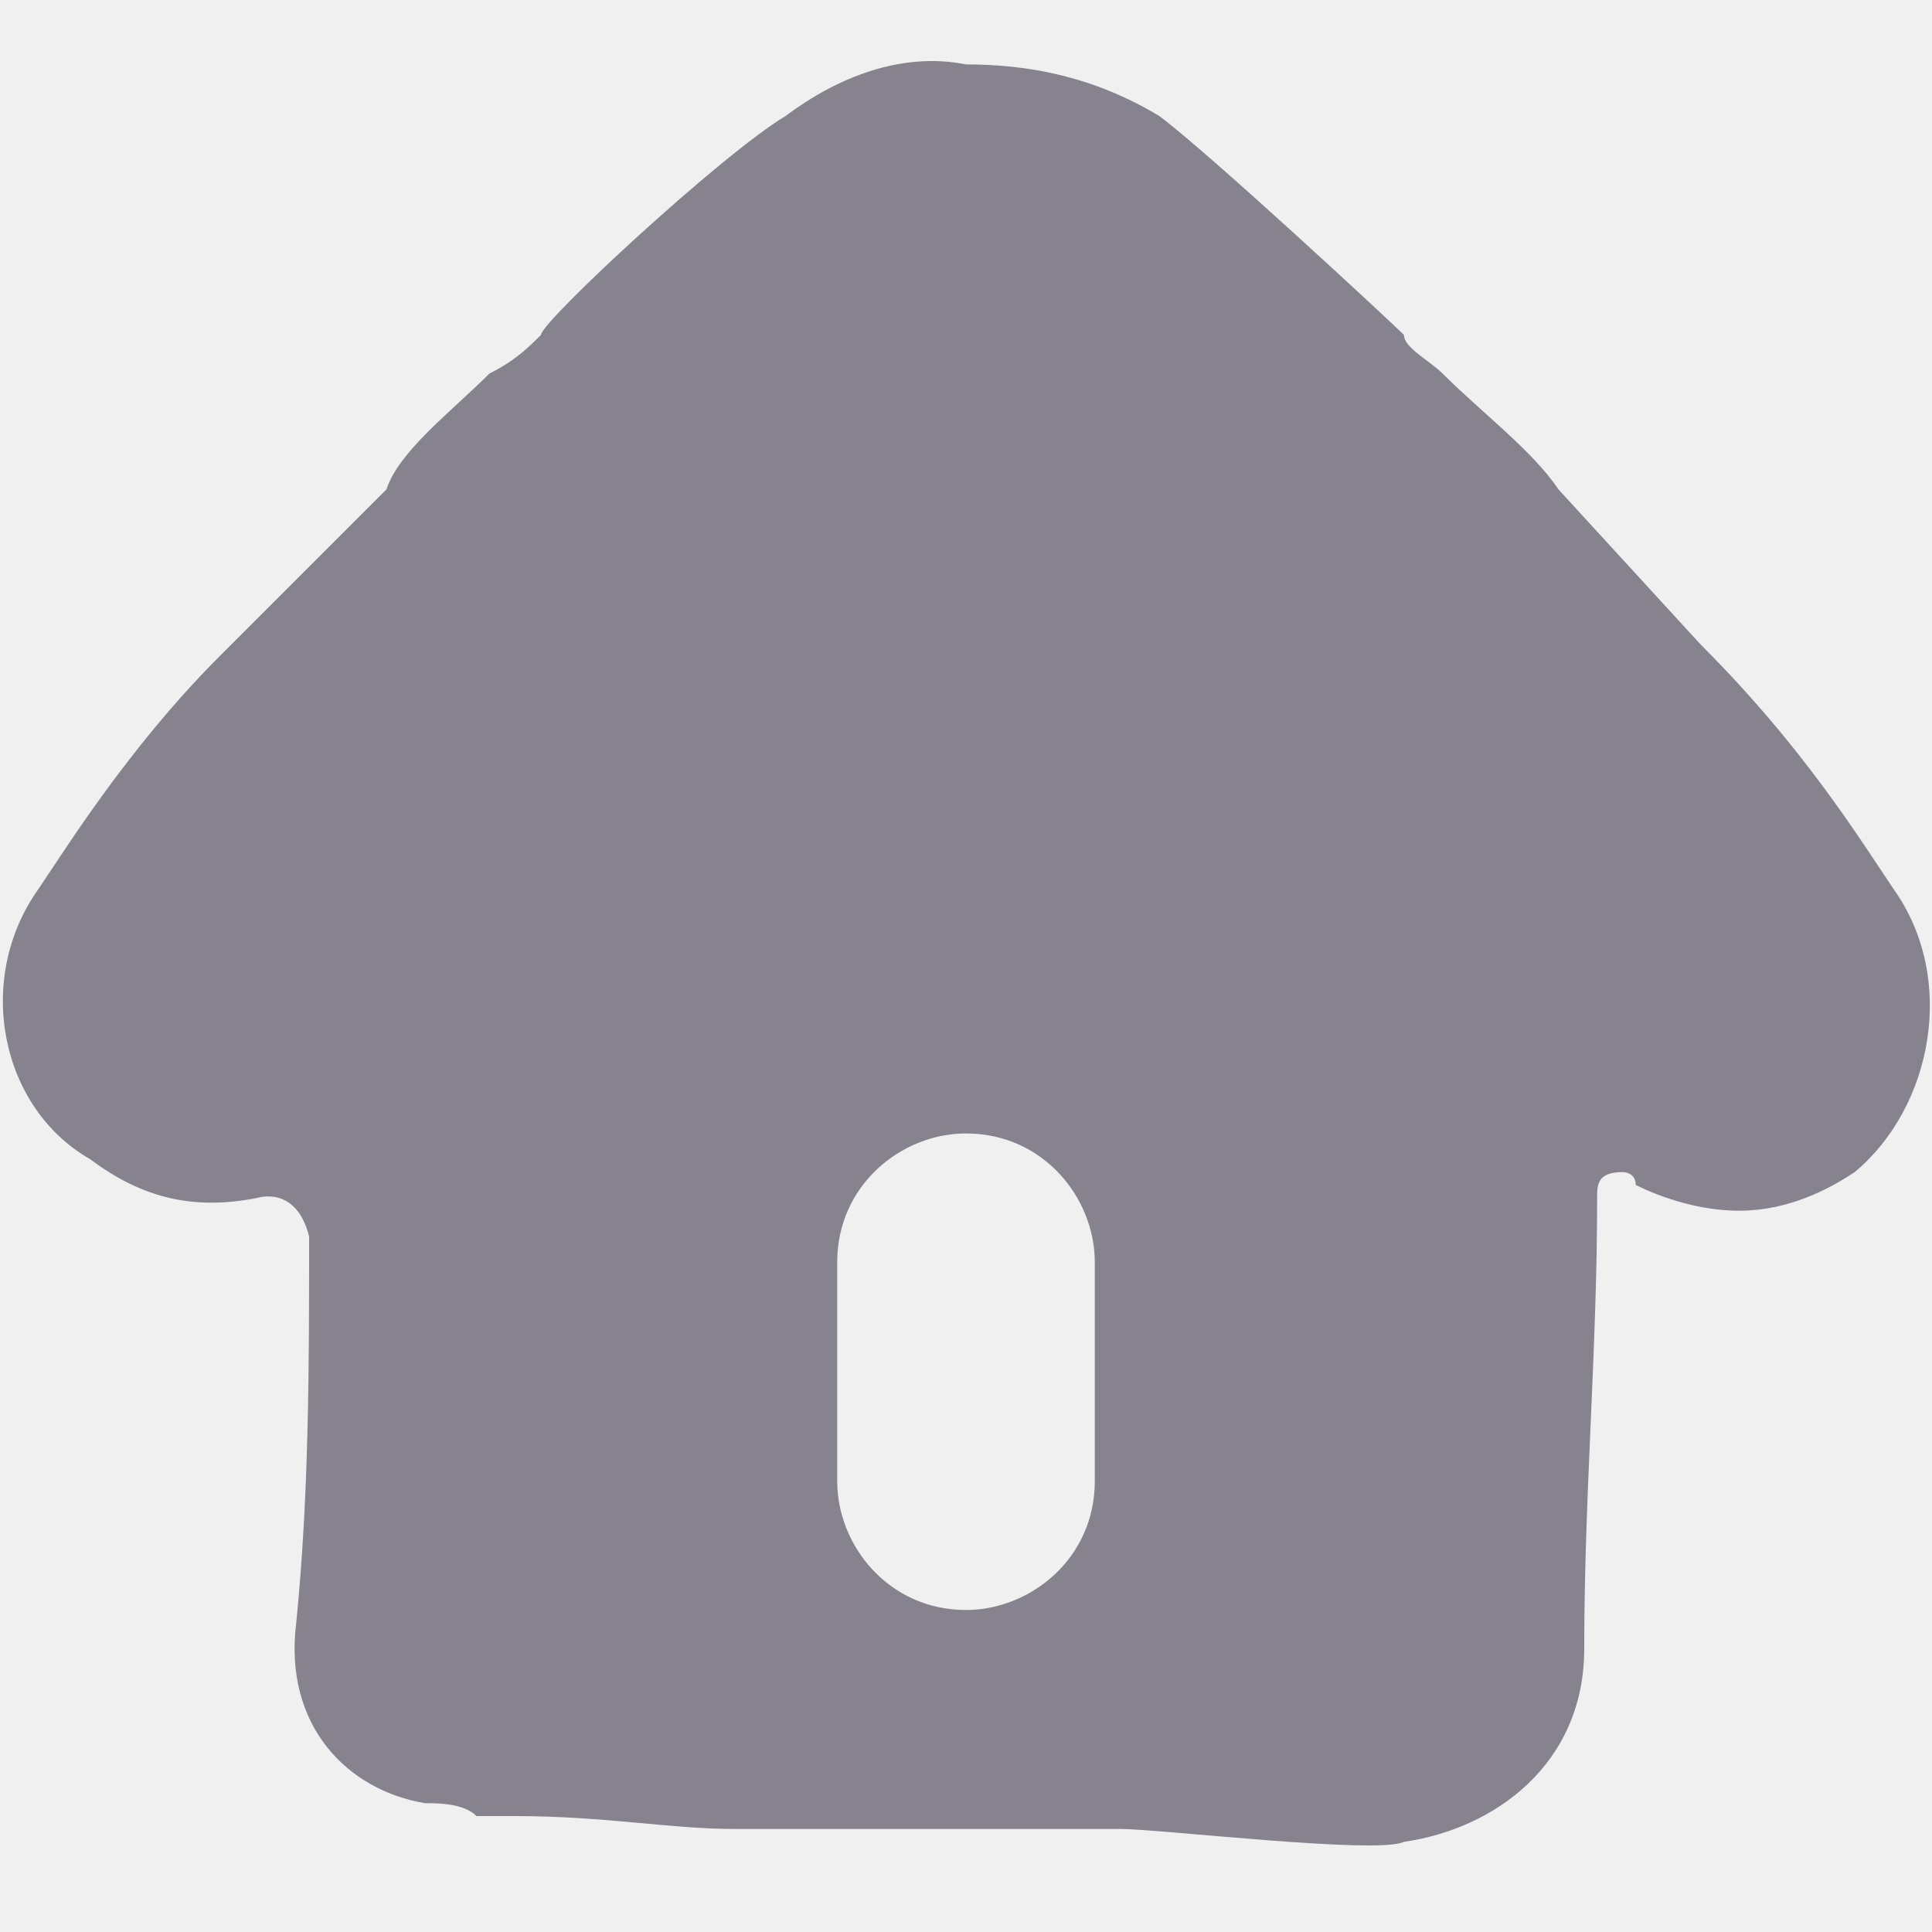
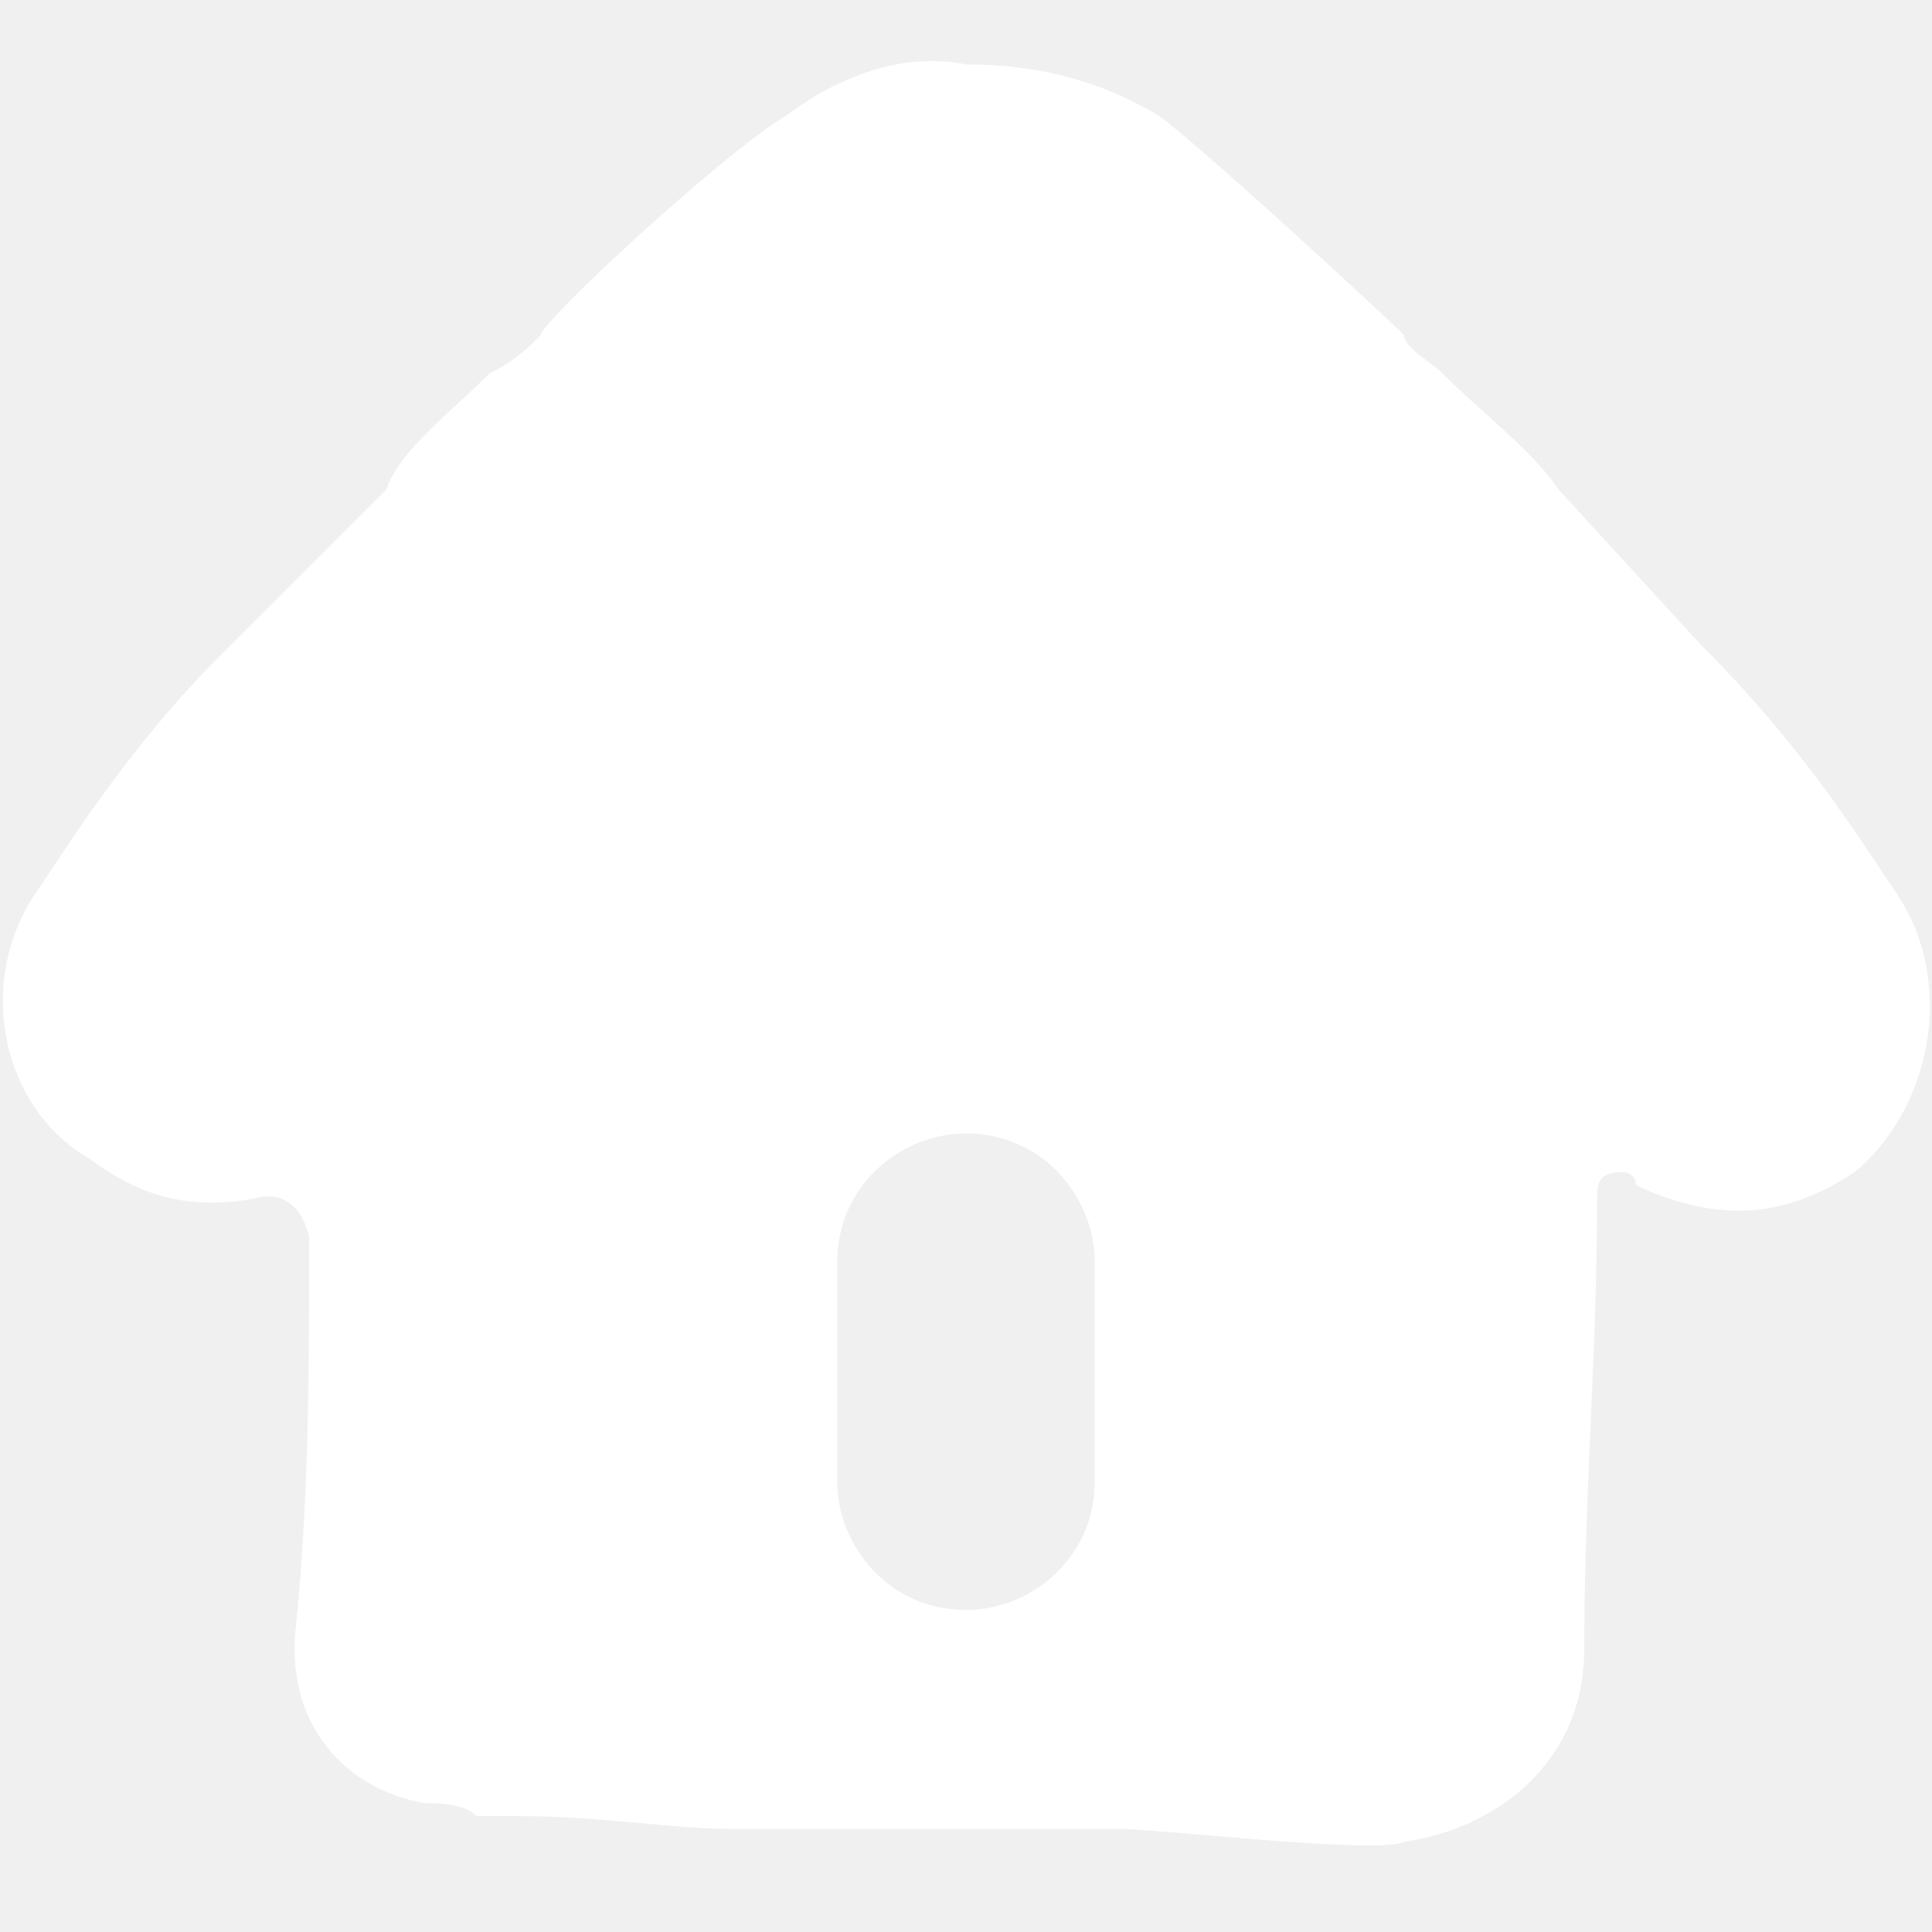
<svg xmlns="http://www.w3.org/2000/svg" xmlns:xlink="http://www.w3.org/1999/xlink" version="1.1" x="0px" y="0px" viewBox="0 0 15 15" style="enable-background:new 0 0 15 15;" xml:space="preserve">
  <style type="text/css">
	.st0{fill:none;stroke:#999999;stroke-width:0.25;stroke-miterlimit:10;}
	.st1{fill:#3C2F54;}
	.st2{fill:#EC1E27;}
	.st3{fill:#21B5AD;}
	.st4{fill:#BE1E2D;}
	.st5{fill:#C99C28;}
	.st6{fill:none;stroke:#C99C28;stroke-miterlimit:10;}
	.st7{fill:#574672;}
	.st8{fill:#FFFFFF;}
	.st9{fill:#36284A;}
	.st10{fill:#BE1E2D;stroke:#BE1E2D;stroke-width:12;stroke-miterlimit:10;}
	.st11{fill:#666666;}
	.st12{fill:#333333;}
	.st13{fill:#999999;}
	.st14{fill:#B3B3B3;}
	.st15{fill:#E5AD23;}
	.st16{fill:#DD5D36;}
	.st17{fill:#3BB7B3;}
	.st18{fill:#36C972;}
	.st19{fill:#6D3EFF;}
	.st20{fill:#37DDD1;}
	.st21{fill:#46E888;}
	.st22{fill:#FFCE00;}
	.st23{fill:#FF8017;}
	.st24{fill:#FF001F;}
	.st25{fill:#D30F22;}
	.st26{fill:#1EAD58;}
	.st27{clip-path:url(#SVGID_2_);fill:#3C2F54;}
	.st28{clip-path:url(#SVGID_2_);}
	.st29{clip-path:url(#SVGID_4_);fill:#3BB7B3;}
	.st30{clip-path:url(#SVGID_6_);fill:#46E888;}
	.st31{clip-path:url(#SVGID_6_);fill:#36C972;}
	.st32{clip-path:url(#SVGID_6_);}
	.st33{clip-path:url(#SVGID_8_);fill:#E5AD23;}
	.st34{clip-path:url(#SVGID_10_);fill:#DD5D36;}
	.st35{clip-path:url(#SVGID_12_);fill:#FF001F;}
	.st36{clip-path:url(#SVGID_12_);fill:#BE1E2D;}
	.st37{clip-path:url(#SVGID_12_);}
	.st38{clip-path:url(#SVGID_14_);fill:#6D3EFF;}
	.st39{clip-path:url(#SVGID_14_);}
	.st40{clip-path:url(#SVGID_16_);fill:#6D3EFF;}
	.st41{clip-path:url(#SVGID_16_);}
	.st42{clip-path:url(#SVGID_18_);fill:#37DDD1;}
	.st43{clip-path:url(#SVGID_20_);fill:#36C972;}
	.st44{clip-path:url(#SVGID_20_);fill:#46E888;}
	.st45{clip-path:url(#SVGID_20_);}
	.st46{clip-path:url(#SVGID_22_);fill:#FFCE00;}
	.st47{clip-path:url(#SVGID_24_);fill:#FF8017;}
	.st48{clip-path:url(#SVGID_26_);fill:#BE1E2D;}
	.st49{clip-path:url(#SVGID_26_);fill:#FF001F;}
	.st50{clip-path:url(#SVGID_26_);}
	.st51{clip-path:url(#SVGID_44_);}
	.st52{clip-path:url(#SVGID_46_);fill:#3BB7B3;}
	.st53{clip-path:url(#SVGID_48_);fill:#46E888;}
	.st54{clip-path:url(#SVGID_48_);}
	.st55{clip-path:url(#SVGID_50_);fill:#E5AD23;}
	.st56{clip-path:url(#SVGID_52_);}
	.st57{opacity:0.53;clip-path:url(#SVGID_54_);}
	.st58{opacity:0.53;}
	.st59{clip-path:url(#SVGID_54_);}
	.st60{clip-path:url(#SVGID_60_);fill:#3BB7B3;}
	.st61{opacity:0.61;clip-path:url(#SVGID_60_);}
	.st62{opacity:0.61;}
	.st63{clip-path:url(#SVGID_60_);}
	.st64{clip-path:url(#SVGID_60_);fill:none;}
	.st65{clip-path:url(#SVGID_60_);fill:#37DDD1;}
	.st66{fill:none;}
	.st67{opacity:0.82;}
	.st68{clip-path:url(#SVGID_68_);}
	.st69{clip-path:url(#SVGID_70_);}
	.st70{clip-path:url(#SVGID_72_);fill:#37DDD1;}
	.st71{clip-path:url(#SVGID_74_);fill:#36C972;}
	.st72{clip-path:url(#SVGID_74_);}
	.st73{clip-path:url(#SVGID_76_);fill:#E5AD23;}
	.st74{clip-path:url(#SVGID_76_);}
	.st75{clip-path:url(#SVGID_78_);fill:#FFCE00;}
	.st76{clip-path:url(#SVGID_80_);}
	.st77{fill:none;stroke:#EC1E27;stroke-width:3;stroke-linecap:round;stroke-miterlimit:10;}
- 	.st78{fill:#86828E;}
+ 	.st78{fill:#fff;}
	.st79{fill:none;stroke:#FFFFFF;stroke-width:2;stroke-linecap:round;stroke-linejoin:round;stroke-miterlimit:10;}
	.st80{fill:none;stroke:#EC1E27;stroke-width:4;stroke-linecap:round;stroke-miterlimit:10;}
	.st81{fill:none;stroke:#EC1E27;stroke-width:2;stroke-linecap:round;stroke-miterlimit:10;}
	.st82{fill:none;stroke:#EC1E27;stroke-width:2;stroke-linecap:round;stroke-linejoin:round;stroke-miterlimit:10;}
</style>
  <g id="Layer_2">
</g>
  <g id="Layer_1">
    <g>
      <defs>
        <rect id="SVGID_49_" x="-1612.5" y="-1148.5" width="640" height="540" />
      </defs>
      <clipPath id="SVGID_2_">
        <use xlink:href="#SVGID_49_" style="overflow:visible;" />
      </clipPath>
      <path style="clip-path:url(#SVGID_2_);fill:#E5AD23;" d="M187.1-370.8c-26.6-11.2-53.8-8.9-81.3,7.1l0,0l-82.2,52.1    c-20.4,11.9-41.9,15.1-65.8,9.6c-23.4-5.5-40.6-17.8-52.3-37.9c-15.2-26.1-33.8-62.3-54.9-107.4c-17.6-39.5-31.5-67.8-42.5-86.7    c-23.6-40.3-49.9-89.8-78.1-147.2c-27.2-55.9-48-96-63.4-122.3c-49.3-84.3-112.7-153-188.3-204.1c-75.4-51-160.6-85.7-254.2-103.2    c-75.7-11-161.6-4.9-255.3,18.3c-93.3,23.1-171.7,53-233,88.9c-61.3,35.9-125.4,87.9-190.2,154.6    c-65.3,67.1-114.3,139.8-145.5,216.1c-32.6,79.4-30.5,151.7,6.3,214.6c13.4,22.9,37.3,43.2,70.9,60.3c36.2,18.5,66.5,21,89.9,7.3    c52.4-30.7,99.3-79.4,139.6-145.1c27.6-48,54-88.9,78.5-121.8c23.5-31.5,51.6-56.9,83.6-75.6c112.7-65.9,206.4-94.3,278.5-84.3    c17,2.4,33.8,7.7,50.4,15.6c1.3,0.6,2.4,1.2,3.6,1.8c7.3,3.7,14.6,7.9,21.8,12.7c21,14.8,35.8,33.9,49.2,58.7    c5.4,9.9,14,18.4,18.3,28.8c14.2,34.9-28.4,60.8-51.5,77.6c-17.4,12.7-117.4,57.5-125.3,60.7l0.1,0.2    c-24.2,9.9-46.4,20.3-65.5,31.5c-81.4,47.7-154.6,105-217.4,170.6c-62.8,65.4-113.3,136-150.2,210.1    c-31.9,68.6-49.4,137.3-52,204.2c-2.6,67.9,13.5,132.2,48,191.2c78.9,134.7,182,213.7,306.5,234.8    c123.4,20.9,250.7-6.4,378.4-81.1c77.1-45.1,155.7-107,233.4-183.8c72.8-71.9,123.6-145.4,151.3-218.8    c64.8,25.7,125.3,35.2,180,28c58.4-7.7,127.6-34.7,205.7-80.4c42.9-25.1,80.4-68.6,111.4-129c32.3-63.2,34.1-120.2,5.1-169.6    C232.7-341.3,211.9-360.4,187.1-370.8z" />
      <path style="clip-path:url(#SVGID_2_);fill:#E5AD23;" d="M-10.4-242.2c-18.9-8-38.1-6.3-57.5,5.1l0,0l-58.1,36.9    c-14.4,8.4-29.7,10.7-46.6,6.8c-16.6-3.9-28.7-12.6-37-26.8c-10.8-18.4-23.9-44.1-38.9-76c-12.5-27.9-22.3-48-30.1-61.3    c-16.7-28.5-35.3-63.6-55.3-104.1c-19.3-39.6-33.9-67.9-44.9-86.6C-413.7-608-458.5-656.6-512-692.8    c-53.3-36.1-113.7-60.6-179.9-73c-53.6-7.8-114.4-3.5-180.6,13c-66,16.4-121.5,37.5-164.9,62.9c-43.4,25.4-88.7,62.2-134.6,109.4    c-46.2,47.5-80.9,98.9-103,152.9c-23.1,56.2-21.6,107.3,4.5,151.9c9.5,16.2,26.4,30.6,50.2,42.7c25.6,13.1,47.1,14.8,63.6,5.1    c37.1-21.7,70.3-56.2,98.8-102.7c19.5-33.9,38.2-62.9,55.5-86.2c16.6-22.3,36.5-40.3,59.2-53.5c79.7-46.7,146-66.7,197.1-59.6    c12.1,1.7,23.9,5.4,35.6,11c0.9,0.4,1.7,0.9,2.6,1.3c5.2,2.6,10.3,5.6,15.4,9c14.8,10.5,25.3,24,34.8,41.5c3.8,7,9.9,13,12.9,20.4    c10.1,24.7-20.1,43-36.4,54.9c-12.3,9-83.1,40.7-88.7,42.9l0.1,0.1c-17.2,7-32.8,14.4-46.3,22.3    c-57.6,33.7-109.4,74.3-153.9,120.7c-44.4,46.3-80.2,96.2-106.3,148.7c-22.6,48.6-34.9,97.2-36.8,144.5c-1.8,48,9.6,93.6,34,135.3    c55.8,95.3,128.8,151.2,216.9,166.1c87.3,14.8,177.4-4.5,267.8-57.4c54.6-31.9,110.2-75.7,165.2-130.1    c51.5-50.9,87.5-102.9,107.1-154.8c45.9,18.2,88.7,24.9,127.4,19.8c41.3-5.4,90.3-24.5,145.5-56.9C-18.9-8.4,7.6-39.1,29.5-81.9    c22.8-44.7,24.1-85.1,3.6-120C21.8-221.3,7.1-234.8-10.4-242.2z" />
    </g>
    <path class="st78" d="M14.7,6.9l-0.2-0.3C14.1,6,13.7,5.5,13.2,5l-1.1-1.2c-0.2-0.3-0.6-0.6-0.9-0.9c-0.1-0.1-0.3-0.2-0.3-0.3   C10.8,2.5,9.4,1.2,9,0.9C8.5,0.6,8,0.5,7.5,0.5C7,0.4,6.5,0.6,6.1,0.9C5.6,1.2,4.2,2.5,4.2,2.6C4.1,2.7,4,2.8,3.8,2.9   C3.5,3.2,3.1,3.5,3,3.8L1.7,5.1C1.3,5.5,0.9,6,0.5,6.6L0.3,6.9C-0.2,7.6,0,8.6,0.7,9C1.1,9.3,1.5,9.4,2,9.3l0,0   c0,0,0.3-0.1,0.4,0.3c0,1,0,2-0.1,3c-0.1,0.8,0.4,1.3,1,1.4c0,0,0,0,0,0c0.1,0,0.3,0,0.4,0.1c0.1,0,0.2,0,0.3,0   c0.7,0,1.2,0.1,1.7,0.1l1.5,0c0.2,0,0.6,0,1,0c0.2,0,0.4,0,0.5,0c0.3,0,2,0.2,2.2,0.1c0,0,0,0,0,0c0.7-0.1,1.4-0.6,1.4-1.5   c0-1.2,0.1-2.3,0.1-3.5c0-0.1,0-0.2,0.2-0.2c0,0,0.1,0,0.1,0.1l0,0c0.2,0.1,0.5,0.2,0.8,0.2c0.3,0,0.6-0.1,0.9-0.3   C15,8.6,15.2,7.6,14.7,6.9z M8.5,11.5c0,0.6-0.5,1-1,1c-0.6,0-1-0.5-1-1V9.8c0-0.6,0.5-1,1-1c0.6,0,1,0.5,1,1V11.5z" />
  </g>
</svg>
